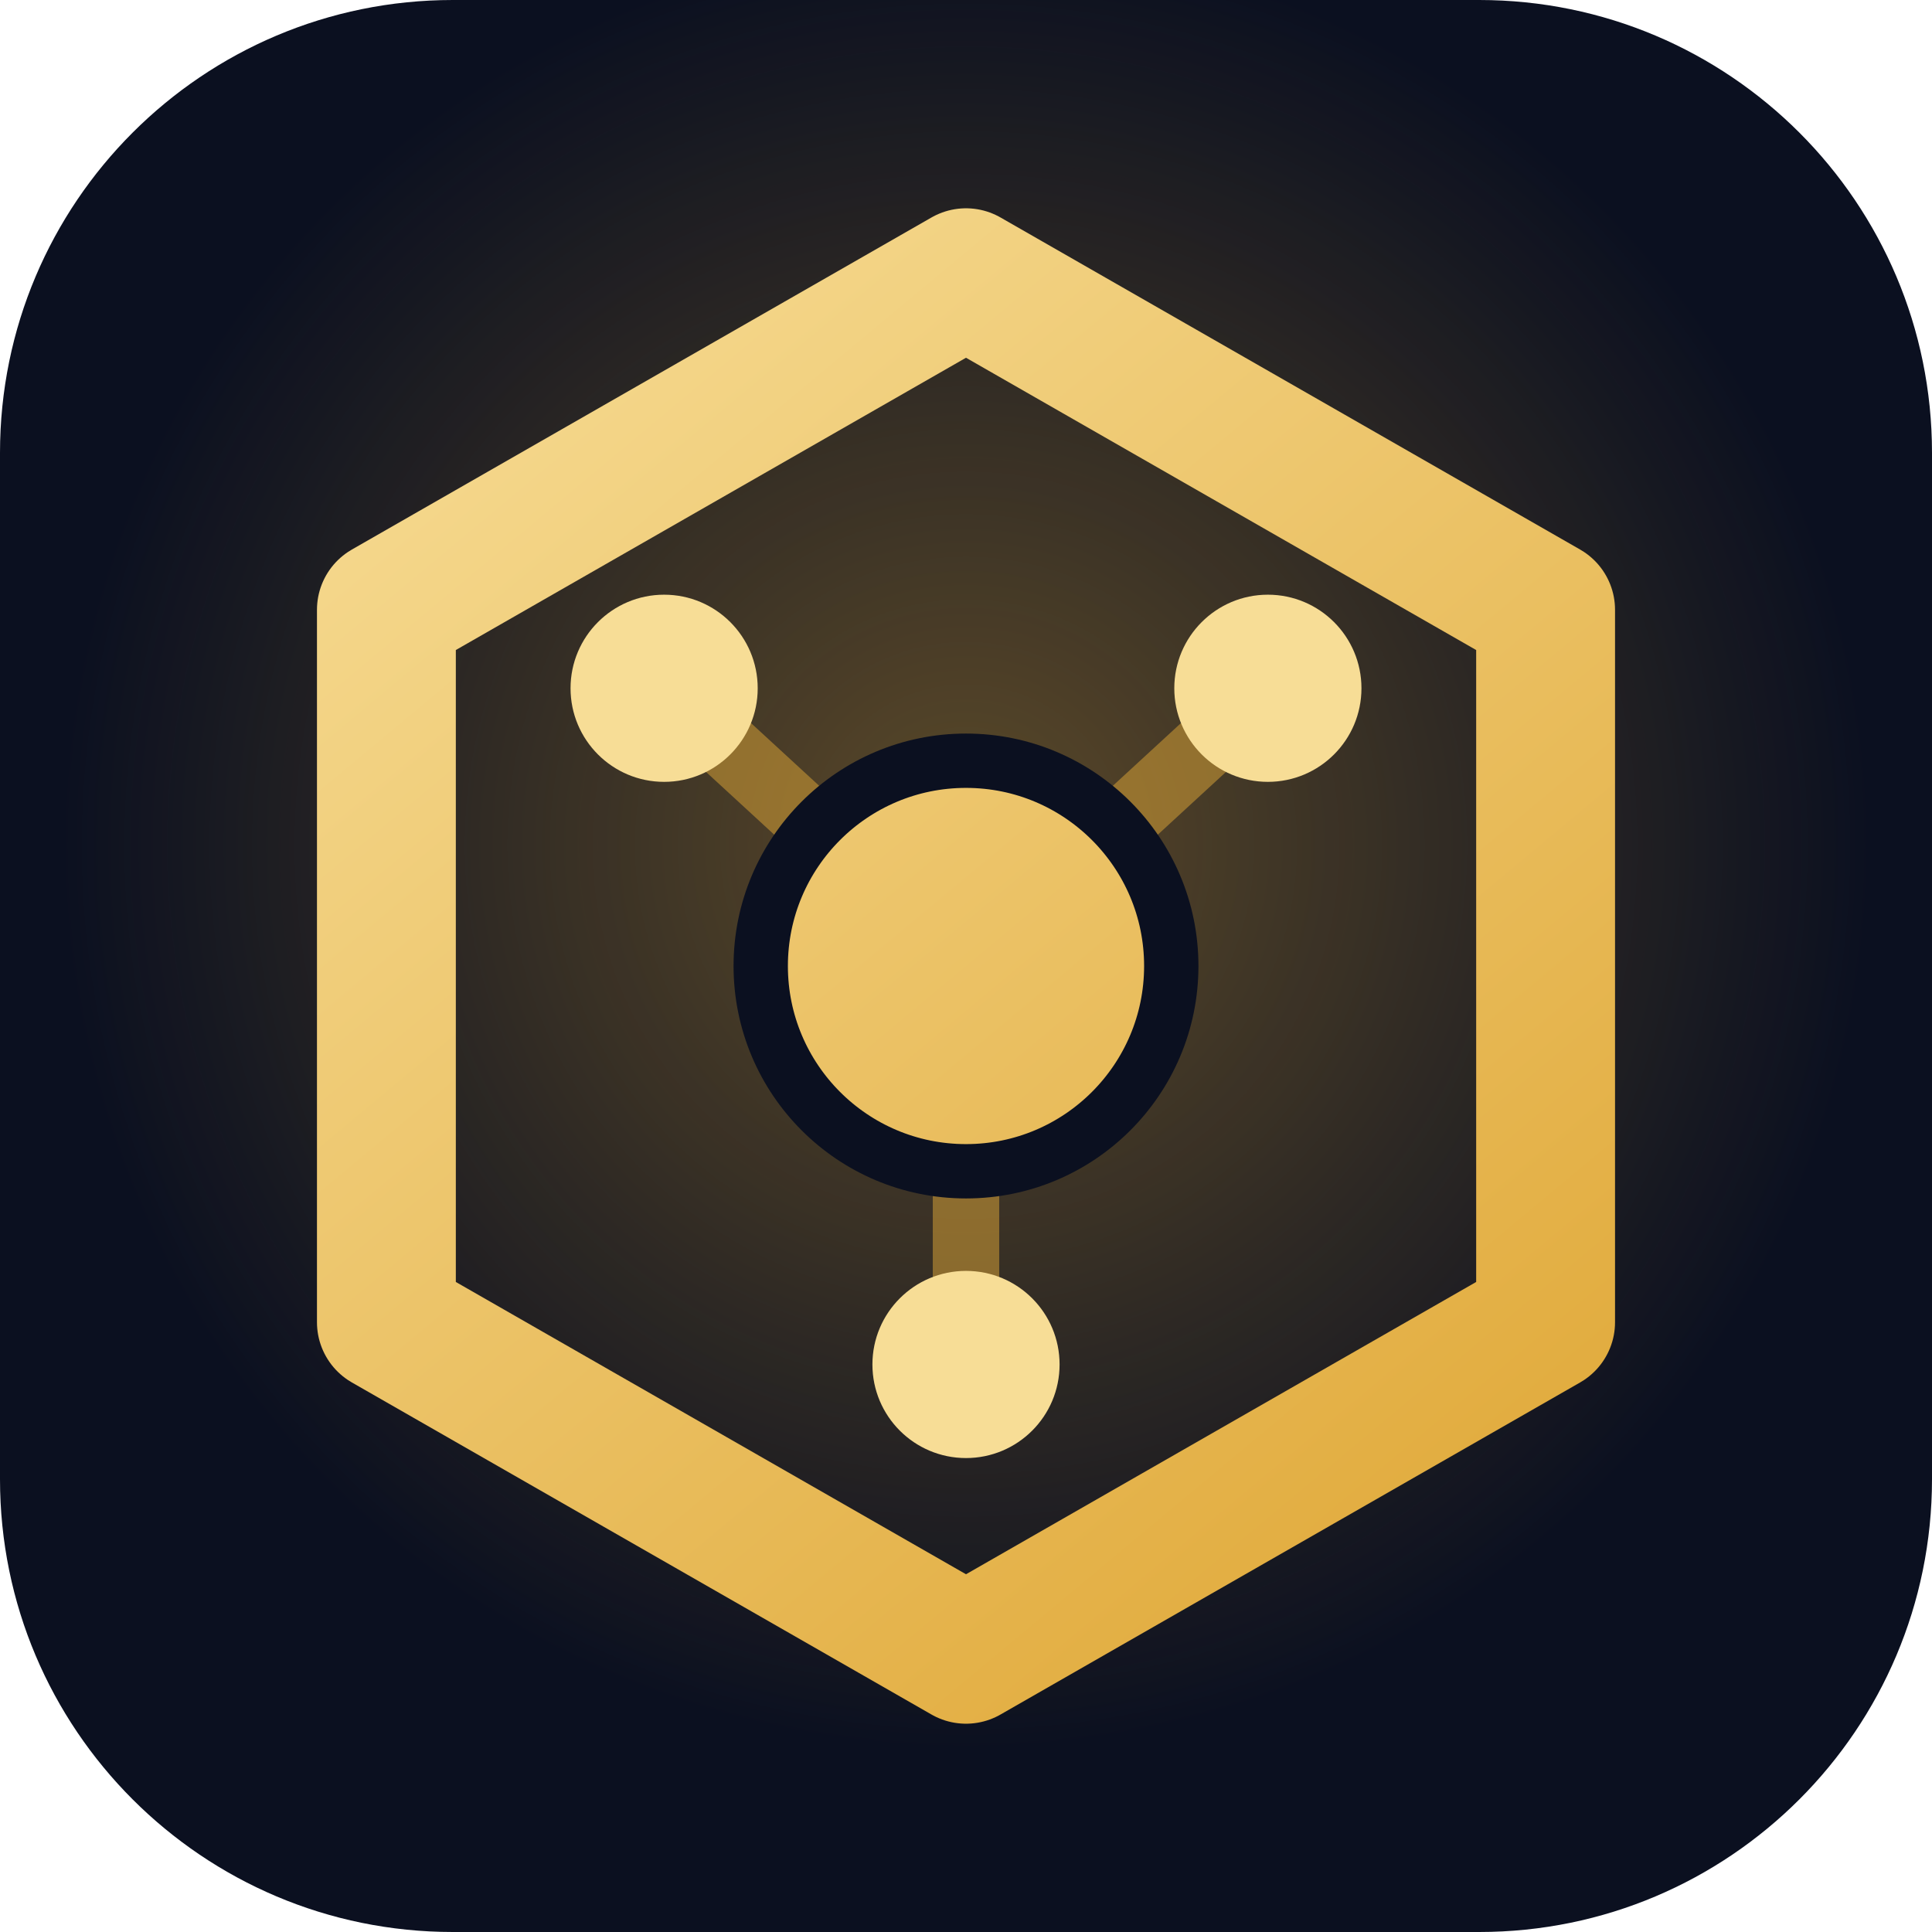
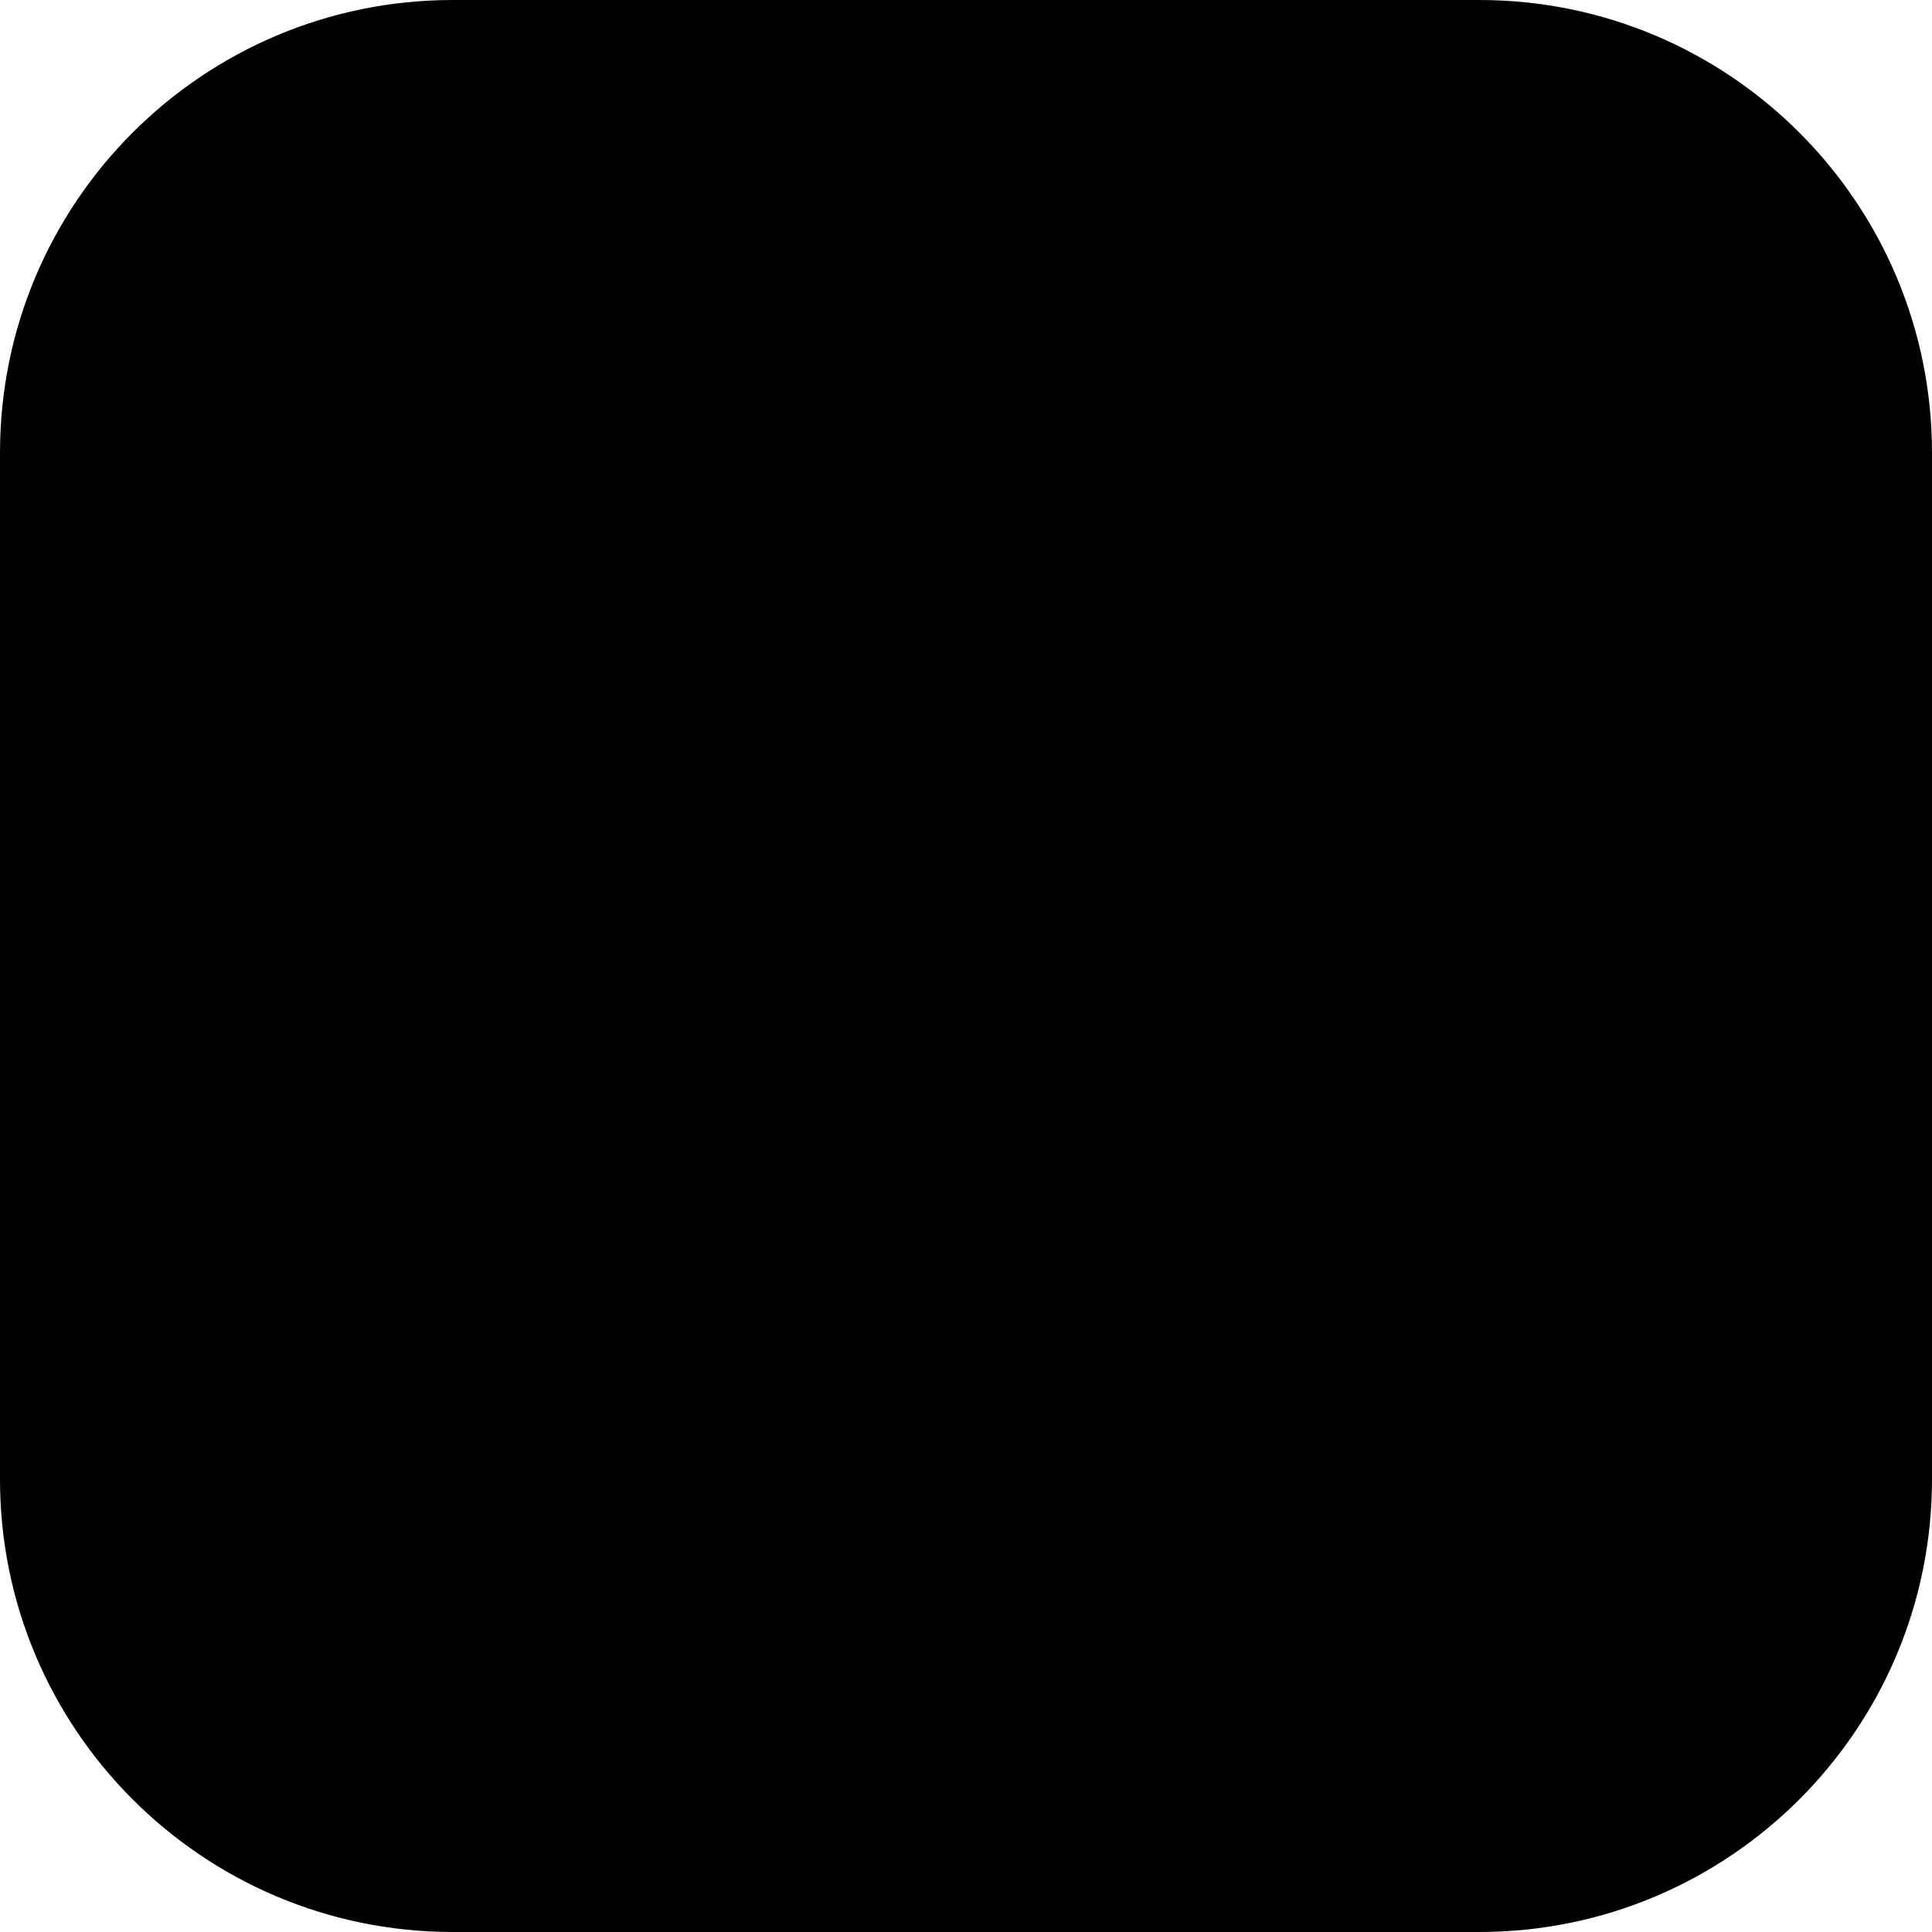
<svg xmlns="http://www.w3.org/2000/svg" viewBox="0 0 32 32" role="img" aria-label="SWARM">
+   <style>
+     .tile { fill: oklch(0.177 0.034 269.6); }
+     .light { stop-color: oklch(0.903 0.094 90.2); }
+     .deep { stop-color: oklch(0.76 0.14 80.3); }
+     .glow { stop-color: oklch(0.765 0.139 80.7); }
+     .spoke { stroke: oklch(0.765 0.139 80.7 / 0.5); }
+     .node { fill: oklch(0.903 0.094 90.2); }
+     .ring { stroke: oklch(0.177 0.034 269.6); }
+   </style>
  <defs>
    <linearGradient id="g" x1="6" y1="4" x2="26" y2="28" gradientUnits="userSpaceOnUse">
-       <stop offset="0" stop-color="#f7dd96" />
-       <stop offset="1" stop-color="#dfa634" />
+       <stop offset="0" class="light" />
+       <stop offset="1" class="deep" />
    </linearGradient>
    <radialGradient id="glow" cx="16" cy="14" r="15" gradientUnits="userSpaceOnUse">
-       <stop offset="0" stop-color="#e0a838" stop-opacity="0.38" />
-       <stop offset="1" stop-color="#e0a838" stop-opacity="0" />
+       <stop offset="0" class="glow" stop-opacity="0.38" />
+       <stop offset="1" class="glow" stop-opacity="0" />
    </radialGradient>
  </defs>
-   <rect width="32" height="32" rx="7.5" fill="#0b1020" />
+   <rect width="32" height="32" rx="7.5" class="tile" />
  <rect width="32" height="32" rx="7.5" fill="url(#glow)" />
  <polygon points="16,4.6 25.6,10.1 25.6,21.9 16,27.4 6.4,21.9 6.4,10.1" fill="none" stroke="url(#g)" stroke-width="2.3" stroke-linejoin="round" />
-   <g stroke="#e0a838" stroke-opacity="0.5" stroke-width="1.1">
+   <g class="spoke" stroke-width="1.1">
    <line x1="16" y1="16" x2="11" y2="11.4" />
    <line x1="16" y1="16" x2="21" y2="11.4" />
    <line x1="16" y1="16" x2="16" y2="22.6" />
  </g>
-   <circle cx="11" cy="11.4" r="1.55" fill="#f7dd96" />
-   <circle cx="21" cy="11.4" r="1.55" fill="#f7dd96" />
-   <circle cx="16" cy="22.6" r="1.55" fill="#f7dd96" />
+   <circle cx="11" cy="11.4" r="1.55" class="node" />
+   <circle cx="21" cy="11.4" r="1.55" class="node" />
+   <circle cx="16" cy="22.6" r="1.55" class="node" />
  <circle cx="16" cy="16" r="3.4" fill="url(#g)" />
-   <circle cx="16" cy="16" r="3.4" fill="none" stroke="#0b1020" stroke-width="0.9" />
+   <circle cx="16" cy="16" r="3.4" fill="none" class="ring" stroke-width="0.9" />
</svg>
